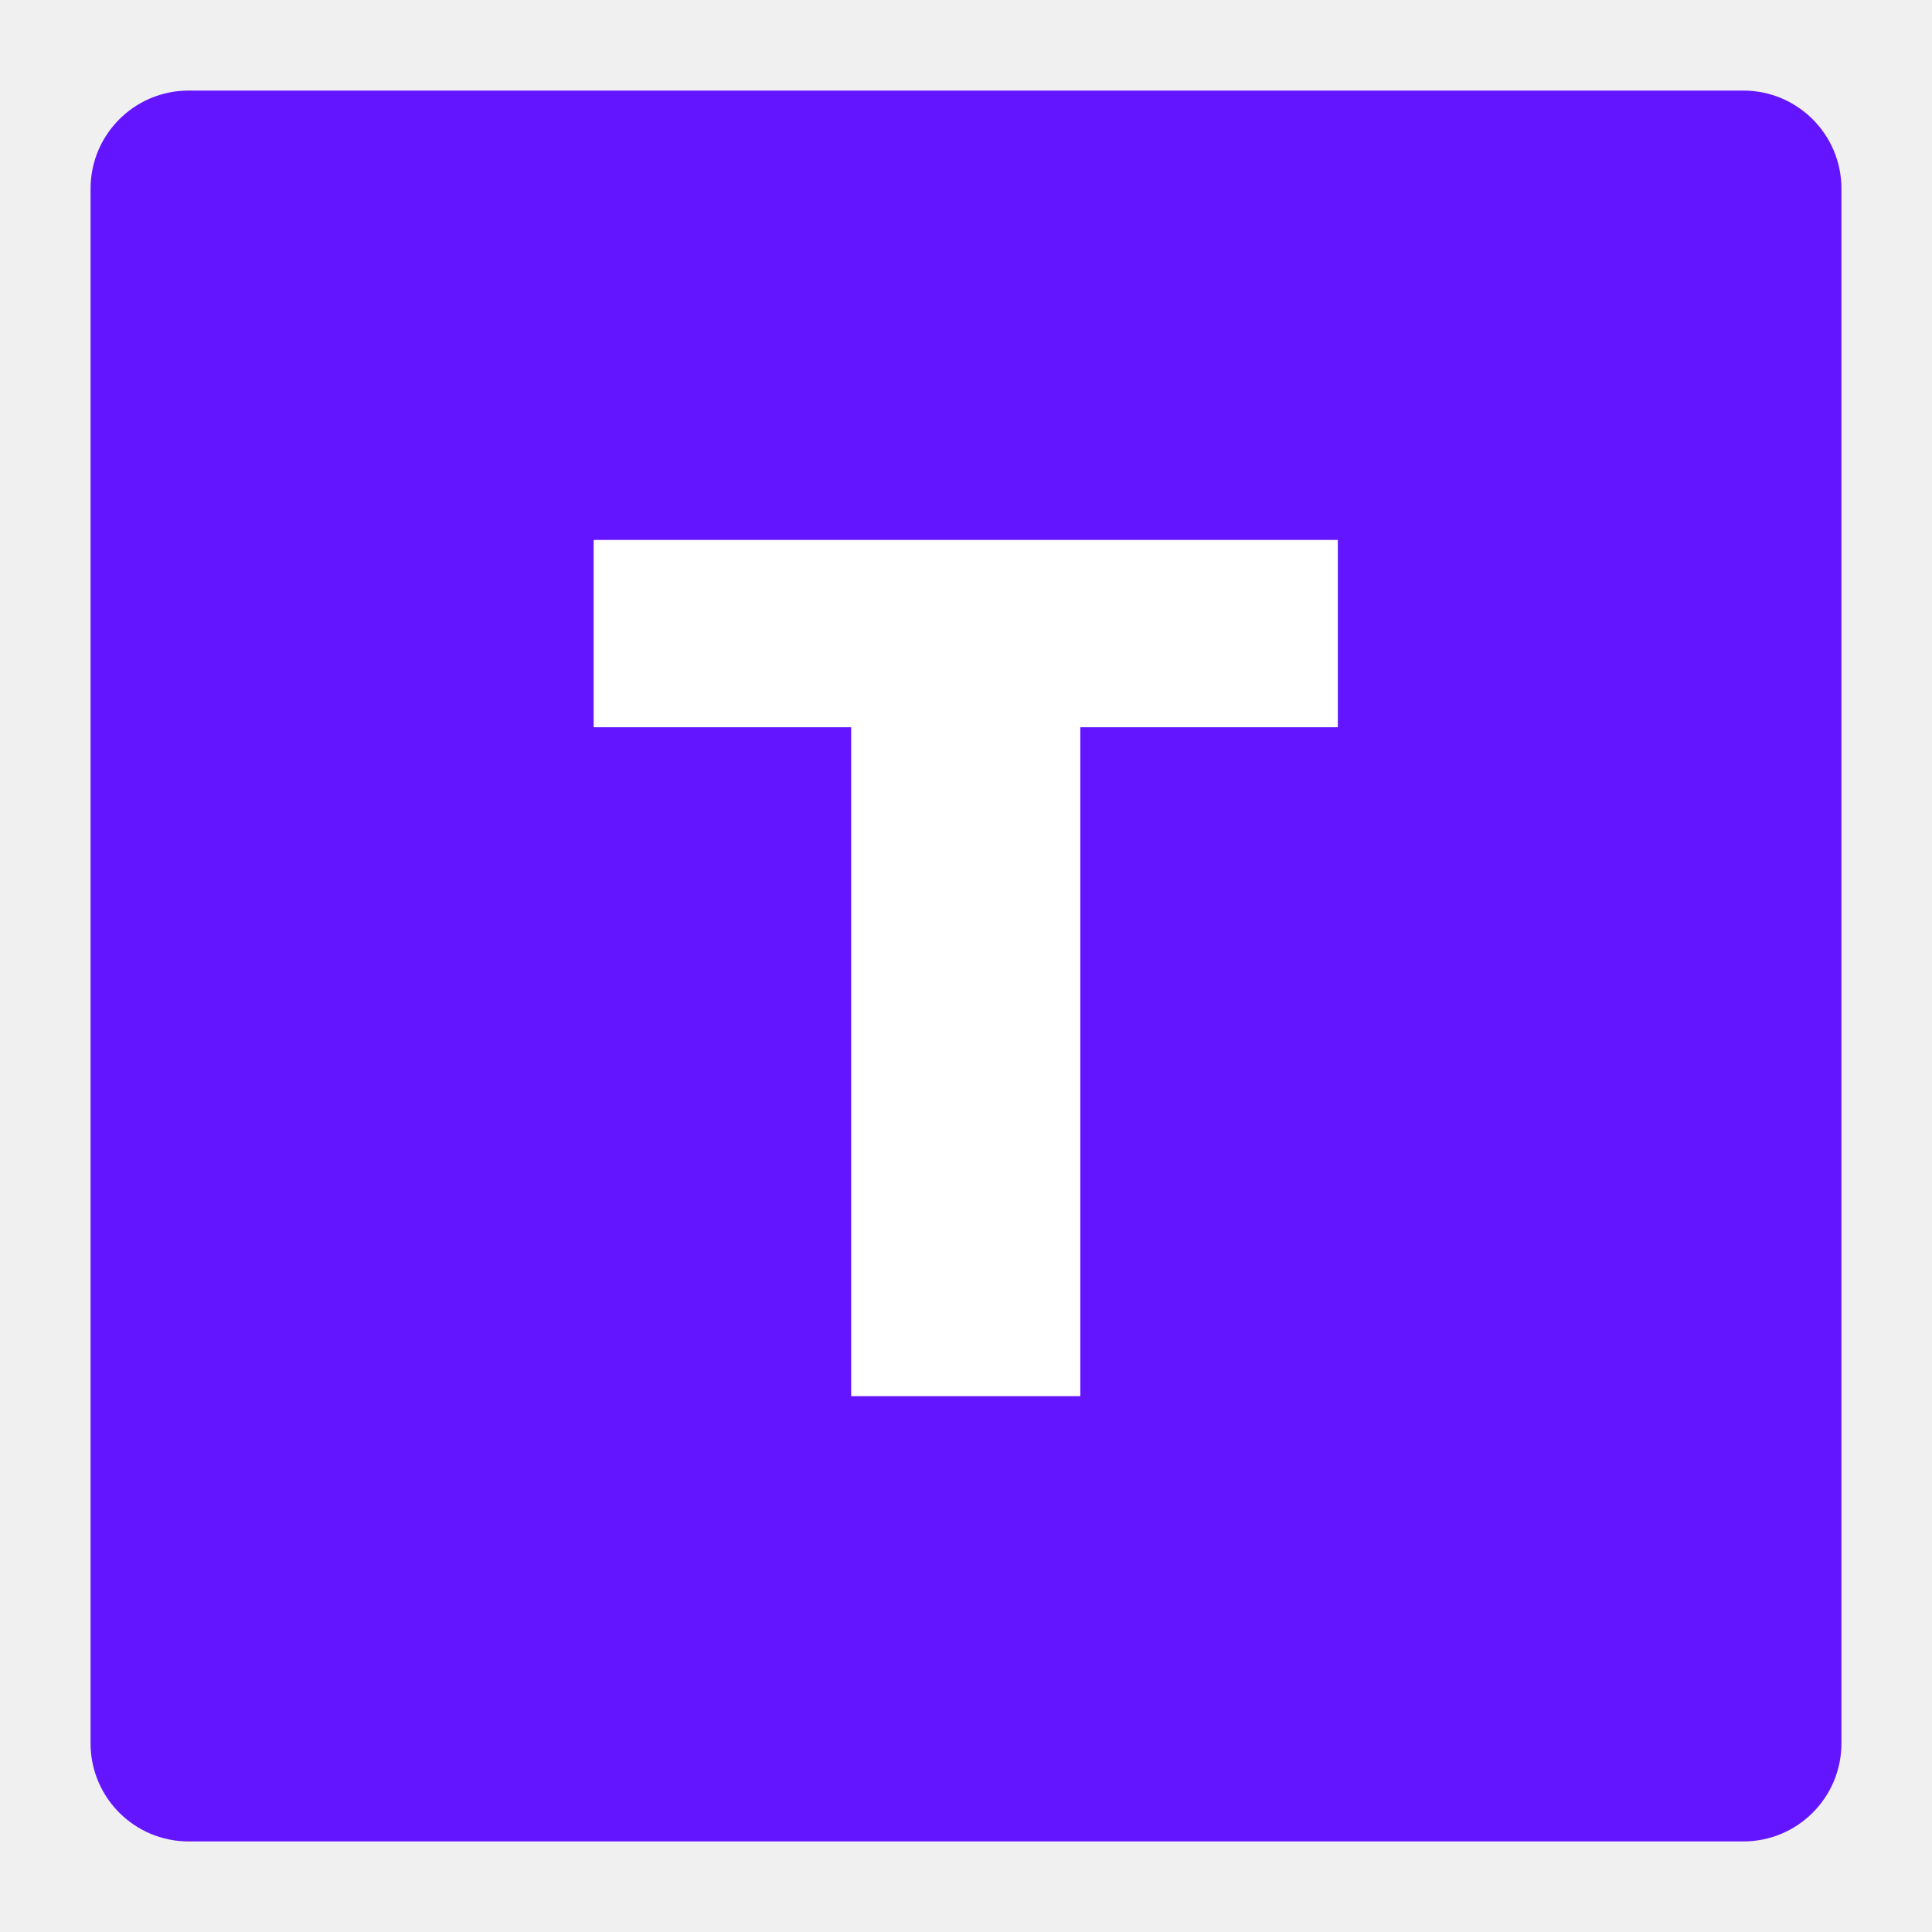
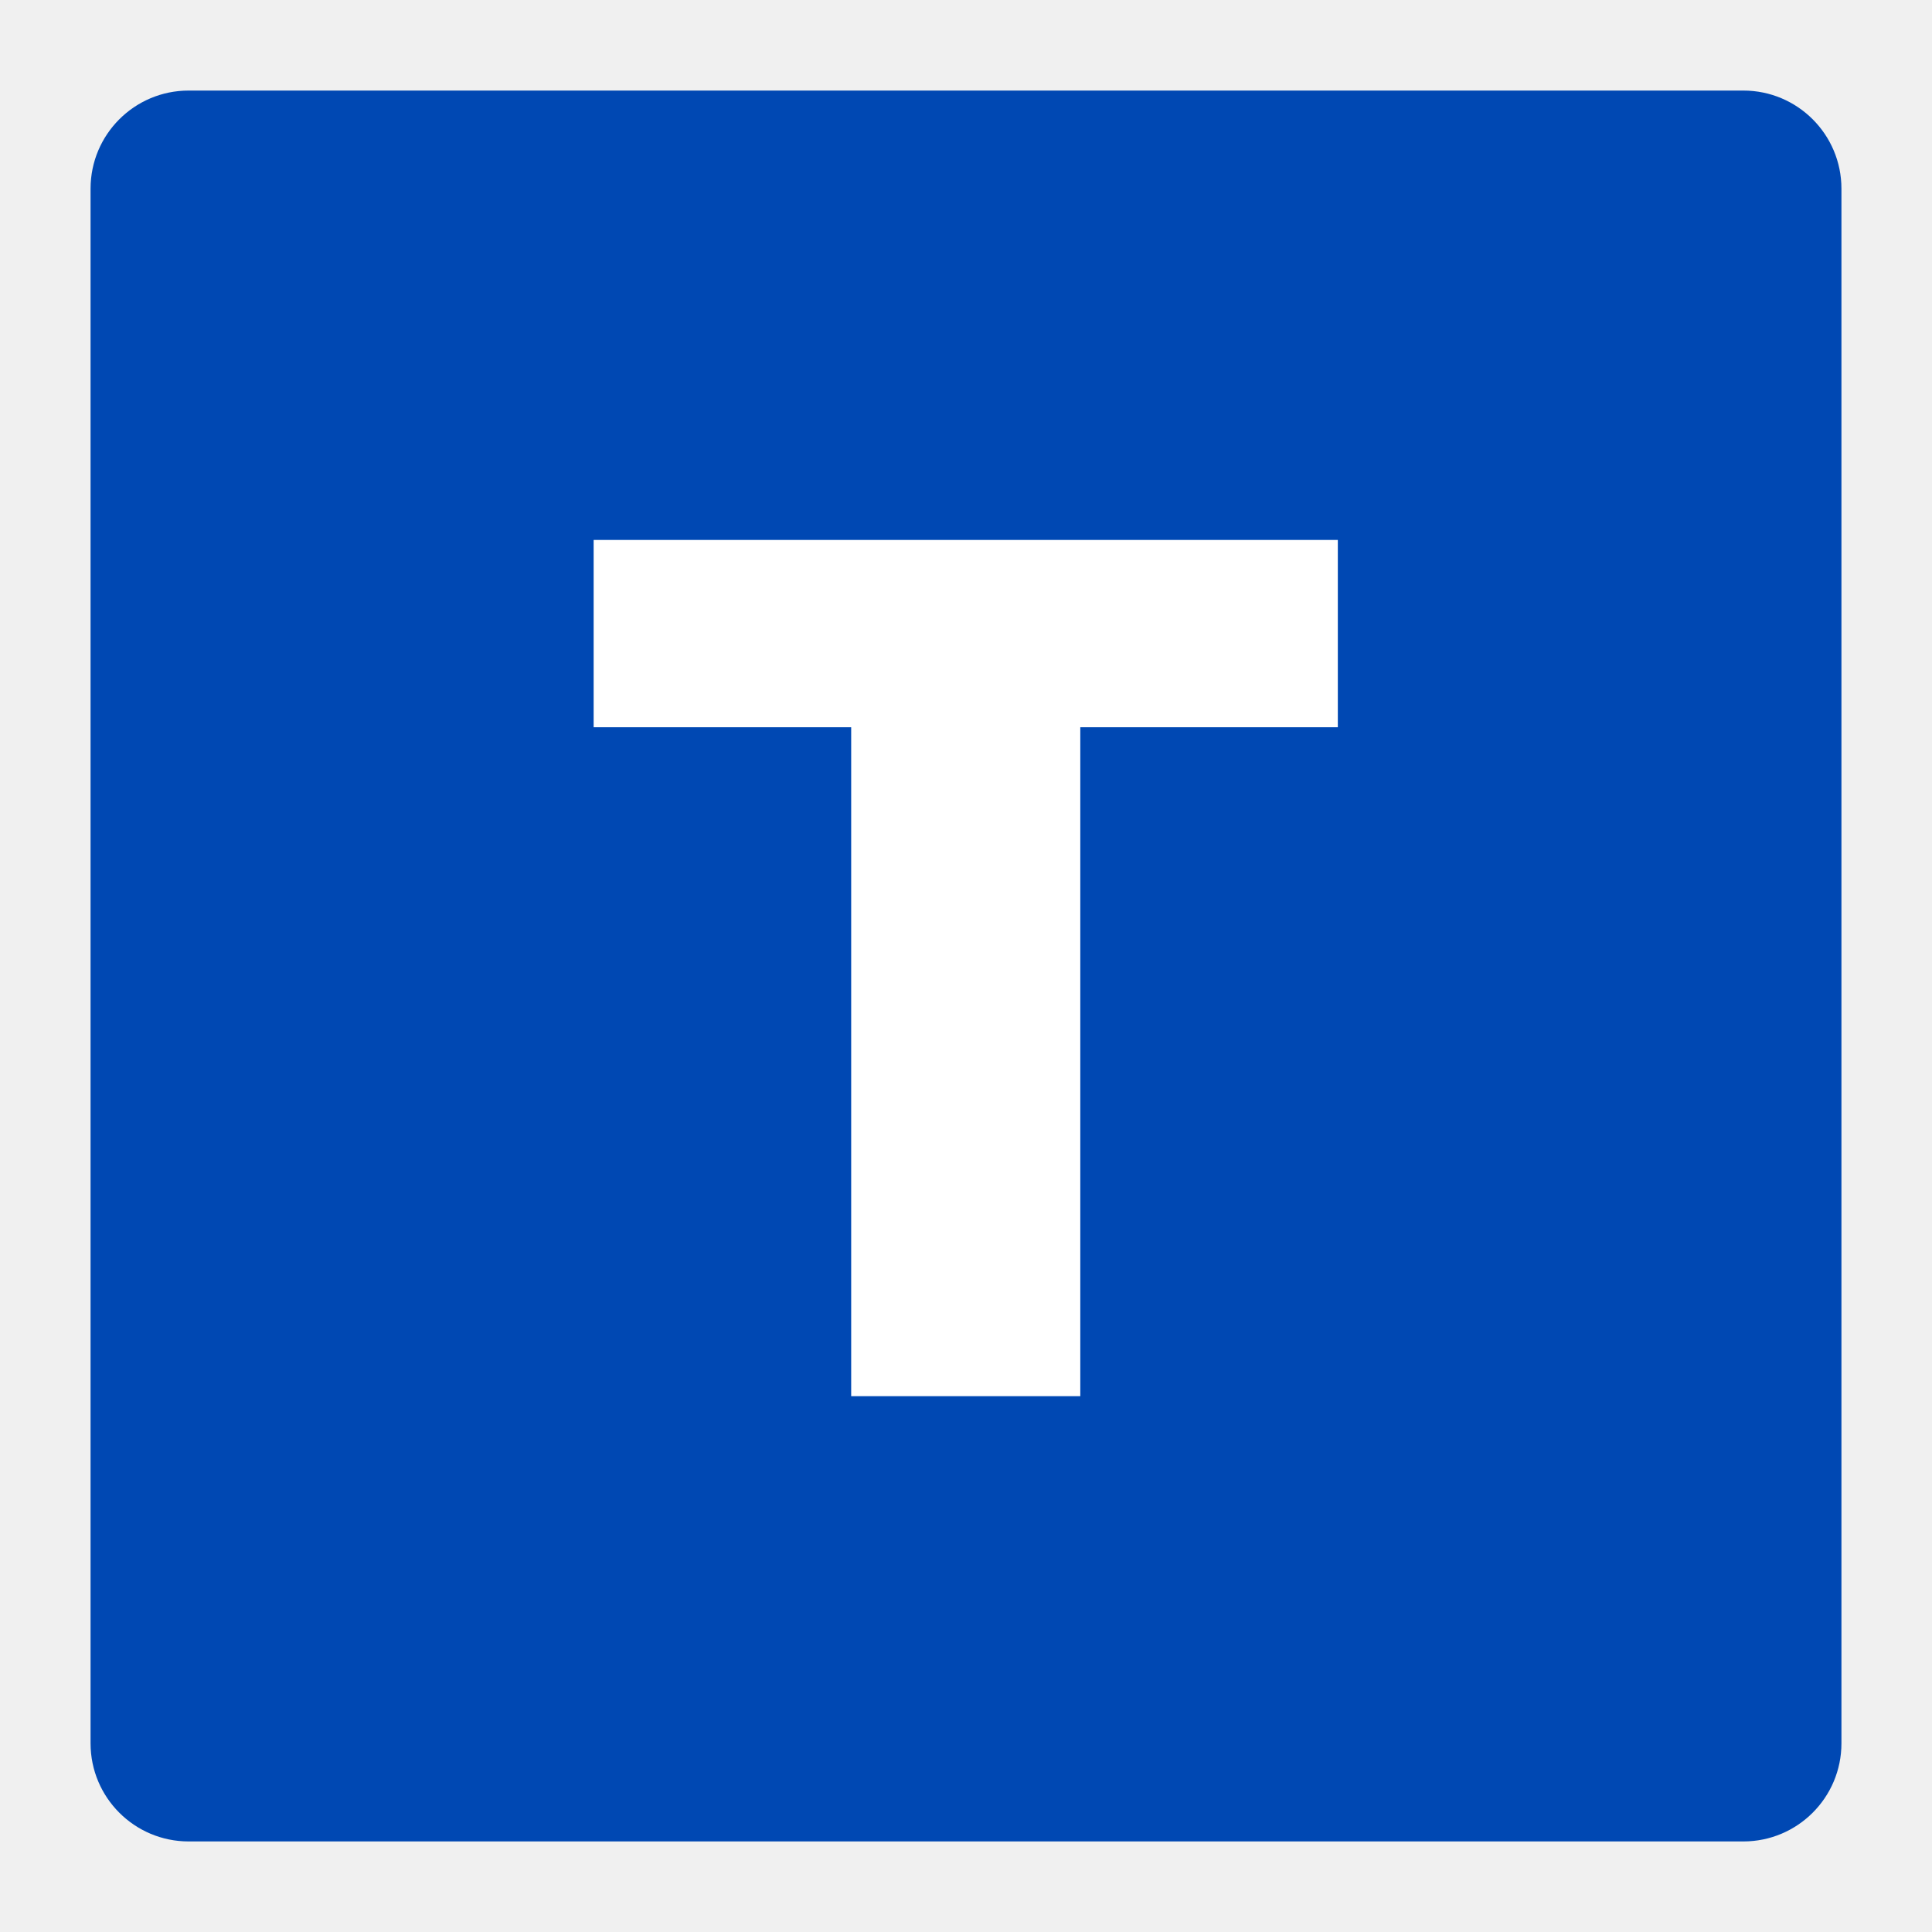
<svg xmlns="http://www.w3.org/2000/svg" width="256" height="256" viewBox="0 0 256 256" fill="none">
-   <rect x="12" y="12" width="232" height="232" rx="13" fill="#6415FF" />
+   <rect x="12" y="12" width="232" height="232" rx="13" fill="#0048b3" />
  <path d="M78.661 96.364H112.786V185H143.144V96.364H177.269V71.546H78.661V96.364Z" fill="white" />
</svg>
